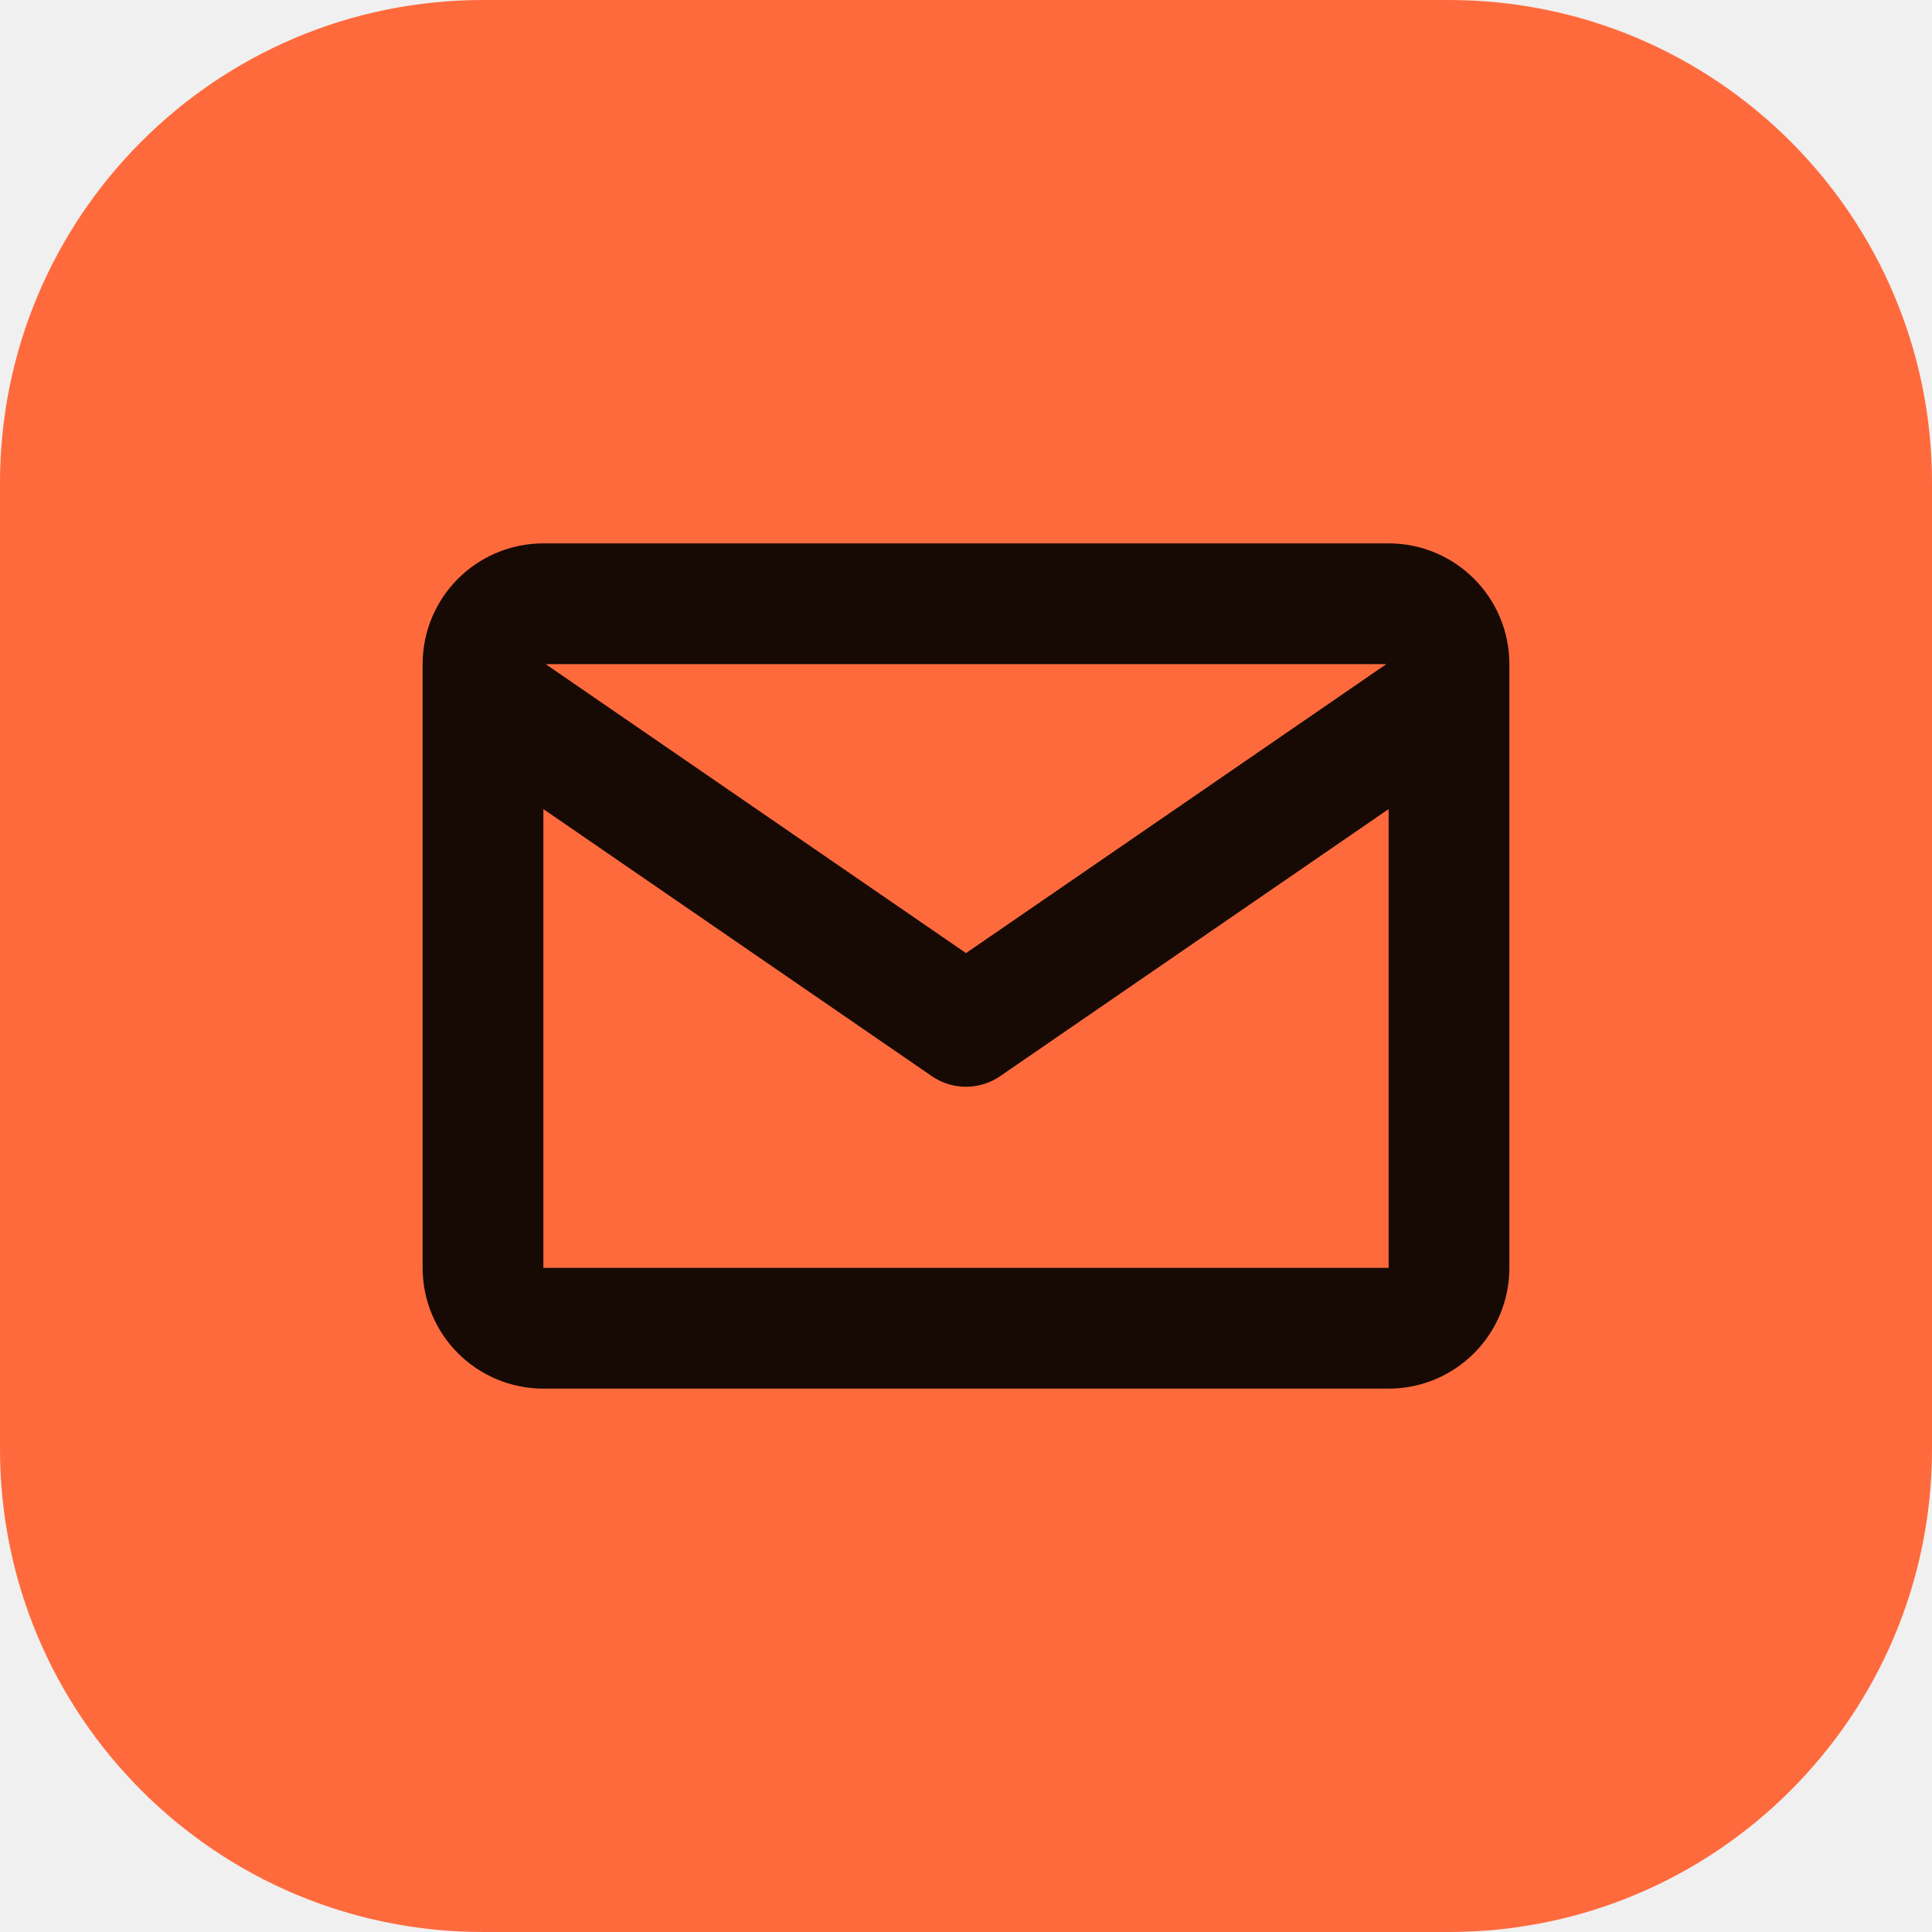
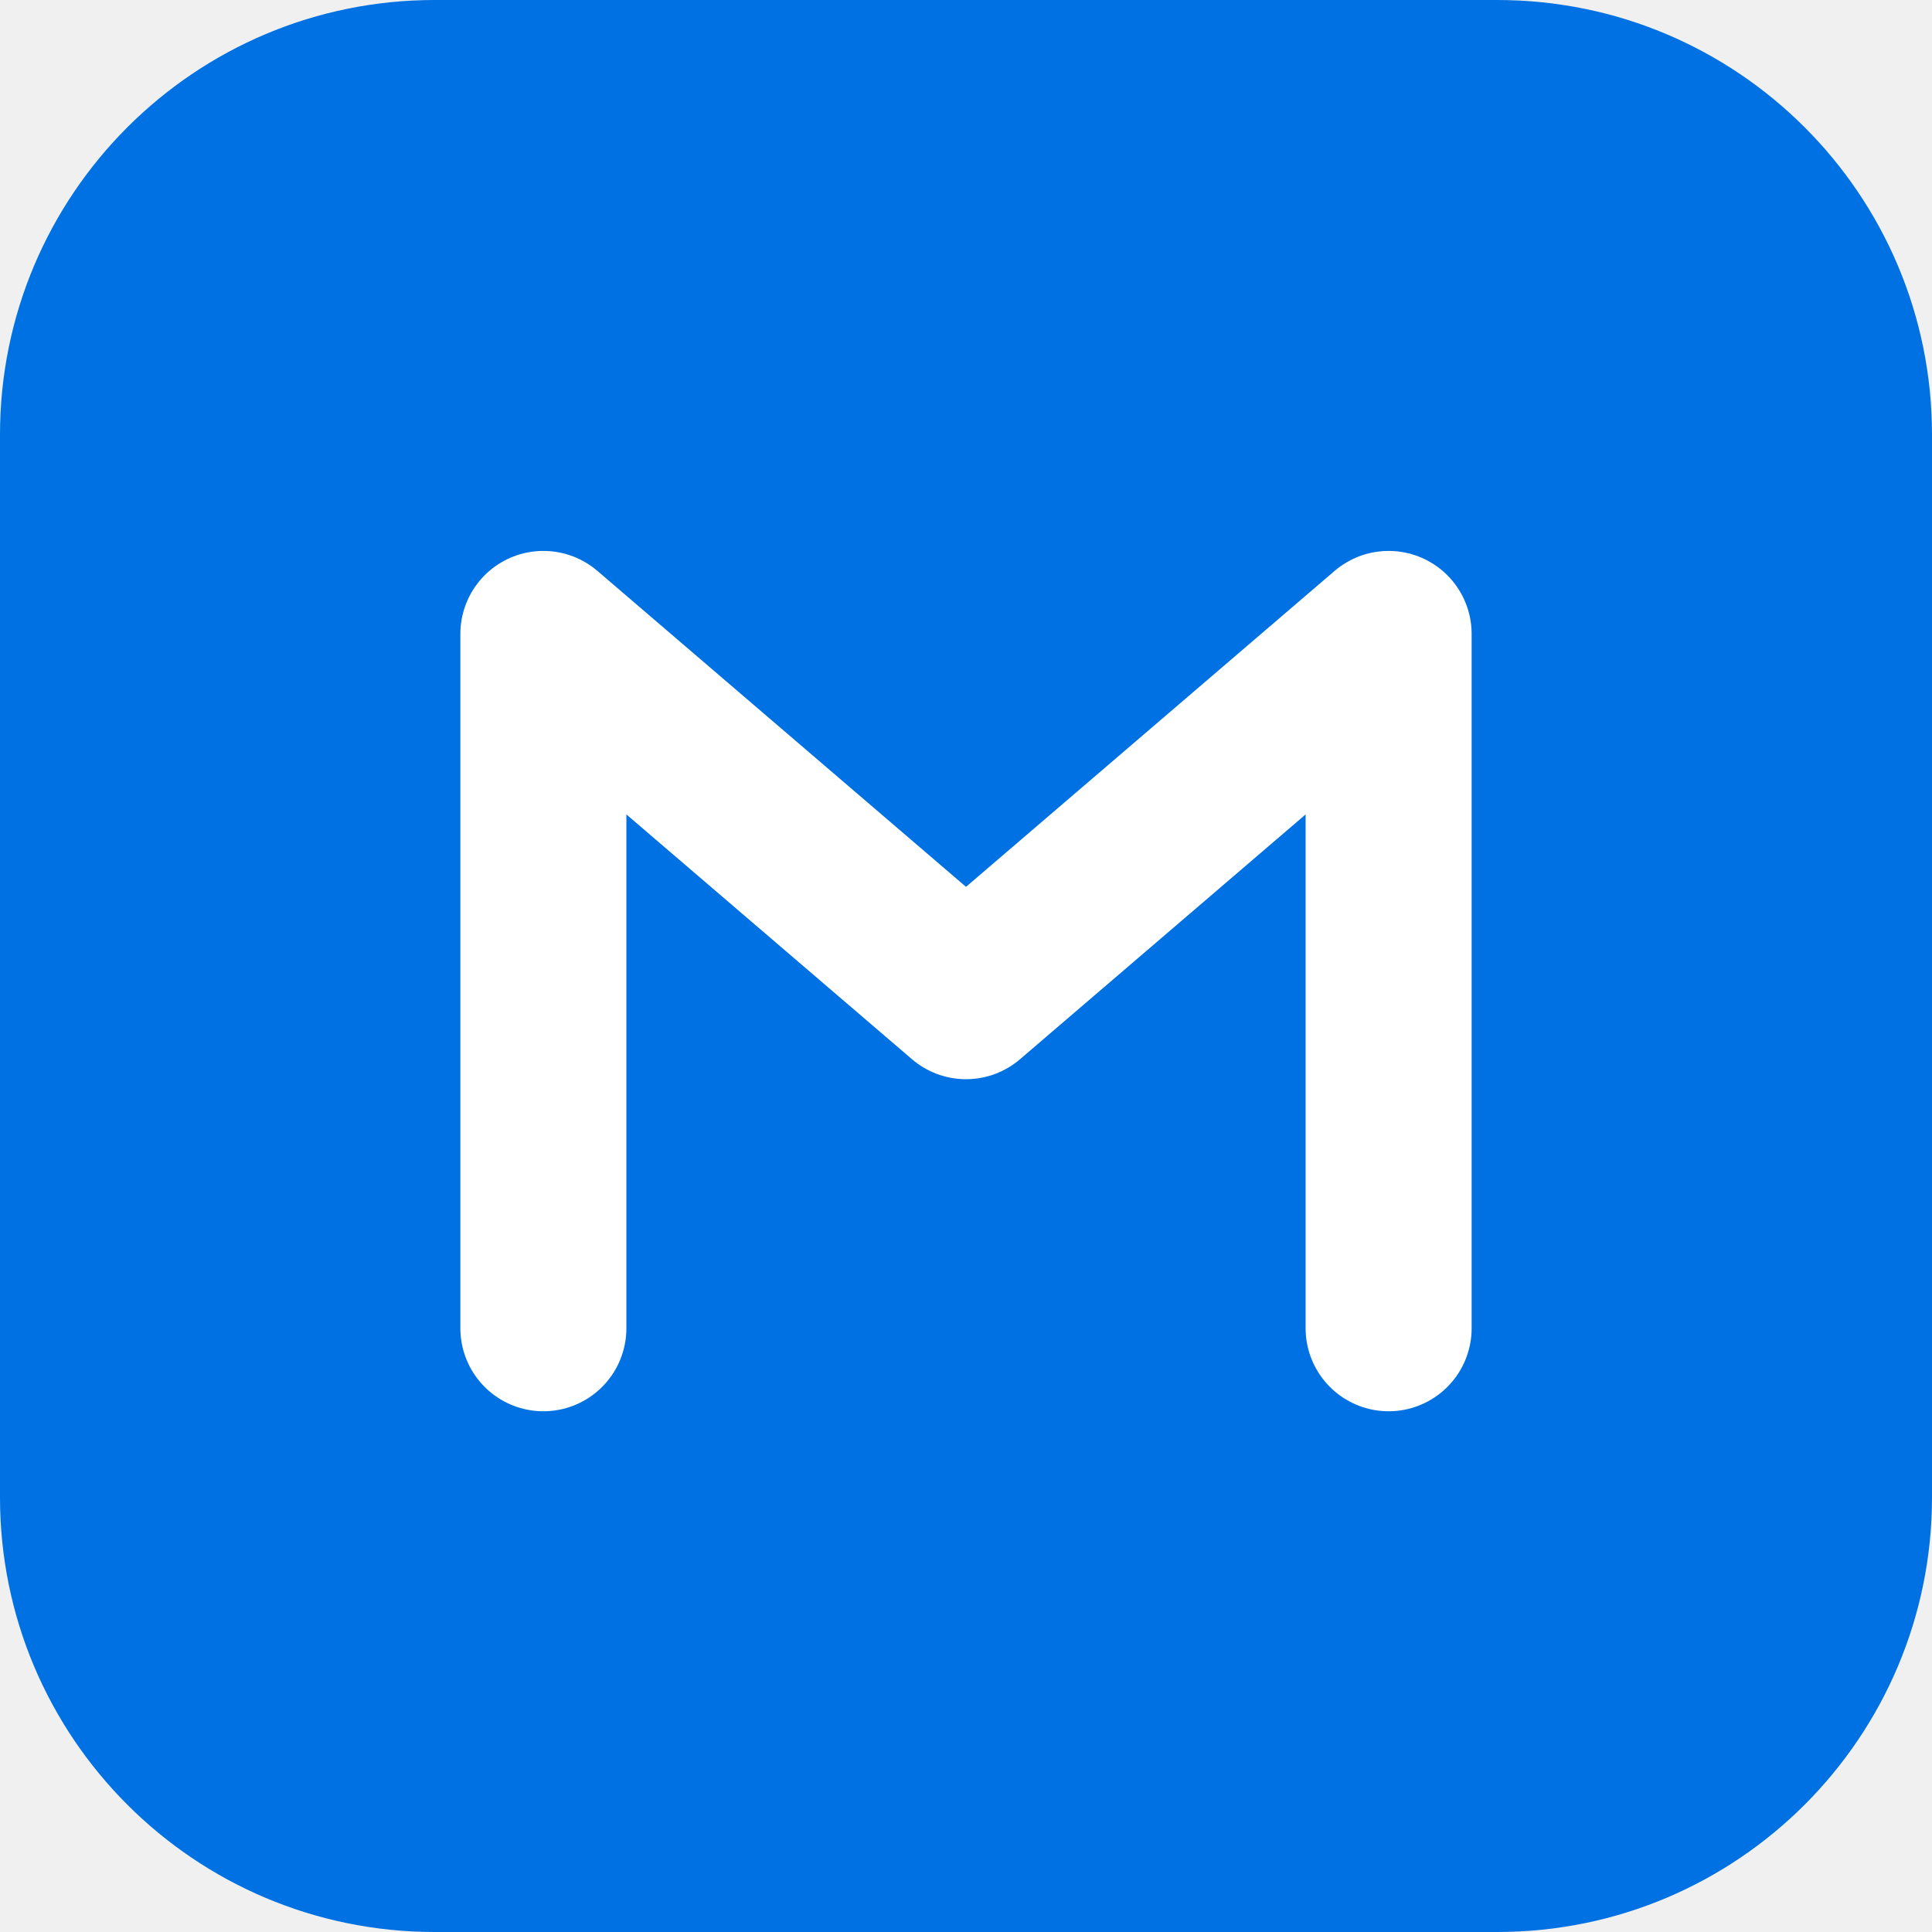
- <svg xmlns="http://www.w3.org/2000/svg" viewBox="0 0 32 32">
-   <rect width="32" height="32" rx="8" fill="#ff6a3d" />
-   <path d="M8 11.5 16 17l8-5.5M9 10h14a1 1 0 0 1 1 1v10a1 1 0 0 1-1 1H9a1 1 0 0 1-1-1V11a1 1 0 0 1 1-1z" fill="none" stroke="#170a05" stroke-width="2" stroke-linecap="round" stroke-linejoin="round" />
+ <svg xmlns="http://www.w3.org/2000/svg" viewBox="0 0 64 64">
+   <rect width="64" height="64" rx="14.4" fill="#0071E3" />
+   <path d="M18 44V21l14 12 14-12v23" fill="none" stroke="#fff" stroke-width="5.5" stroke-linecap="round" stroke-linejoin="round" />
</svg>
